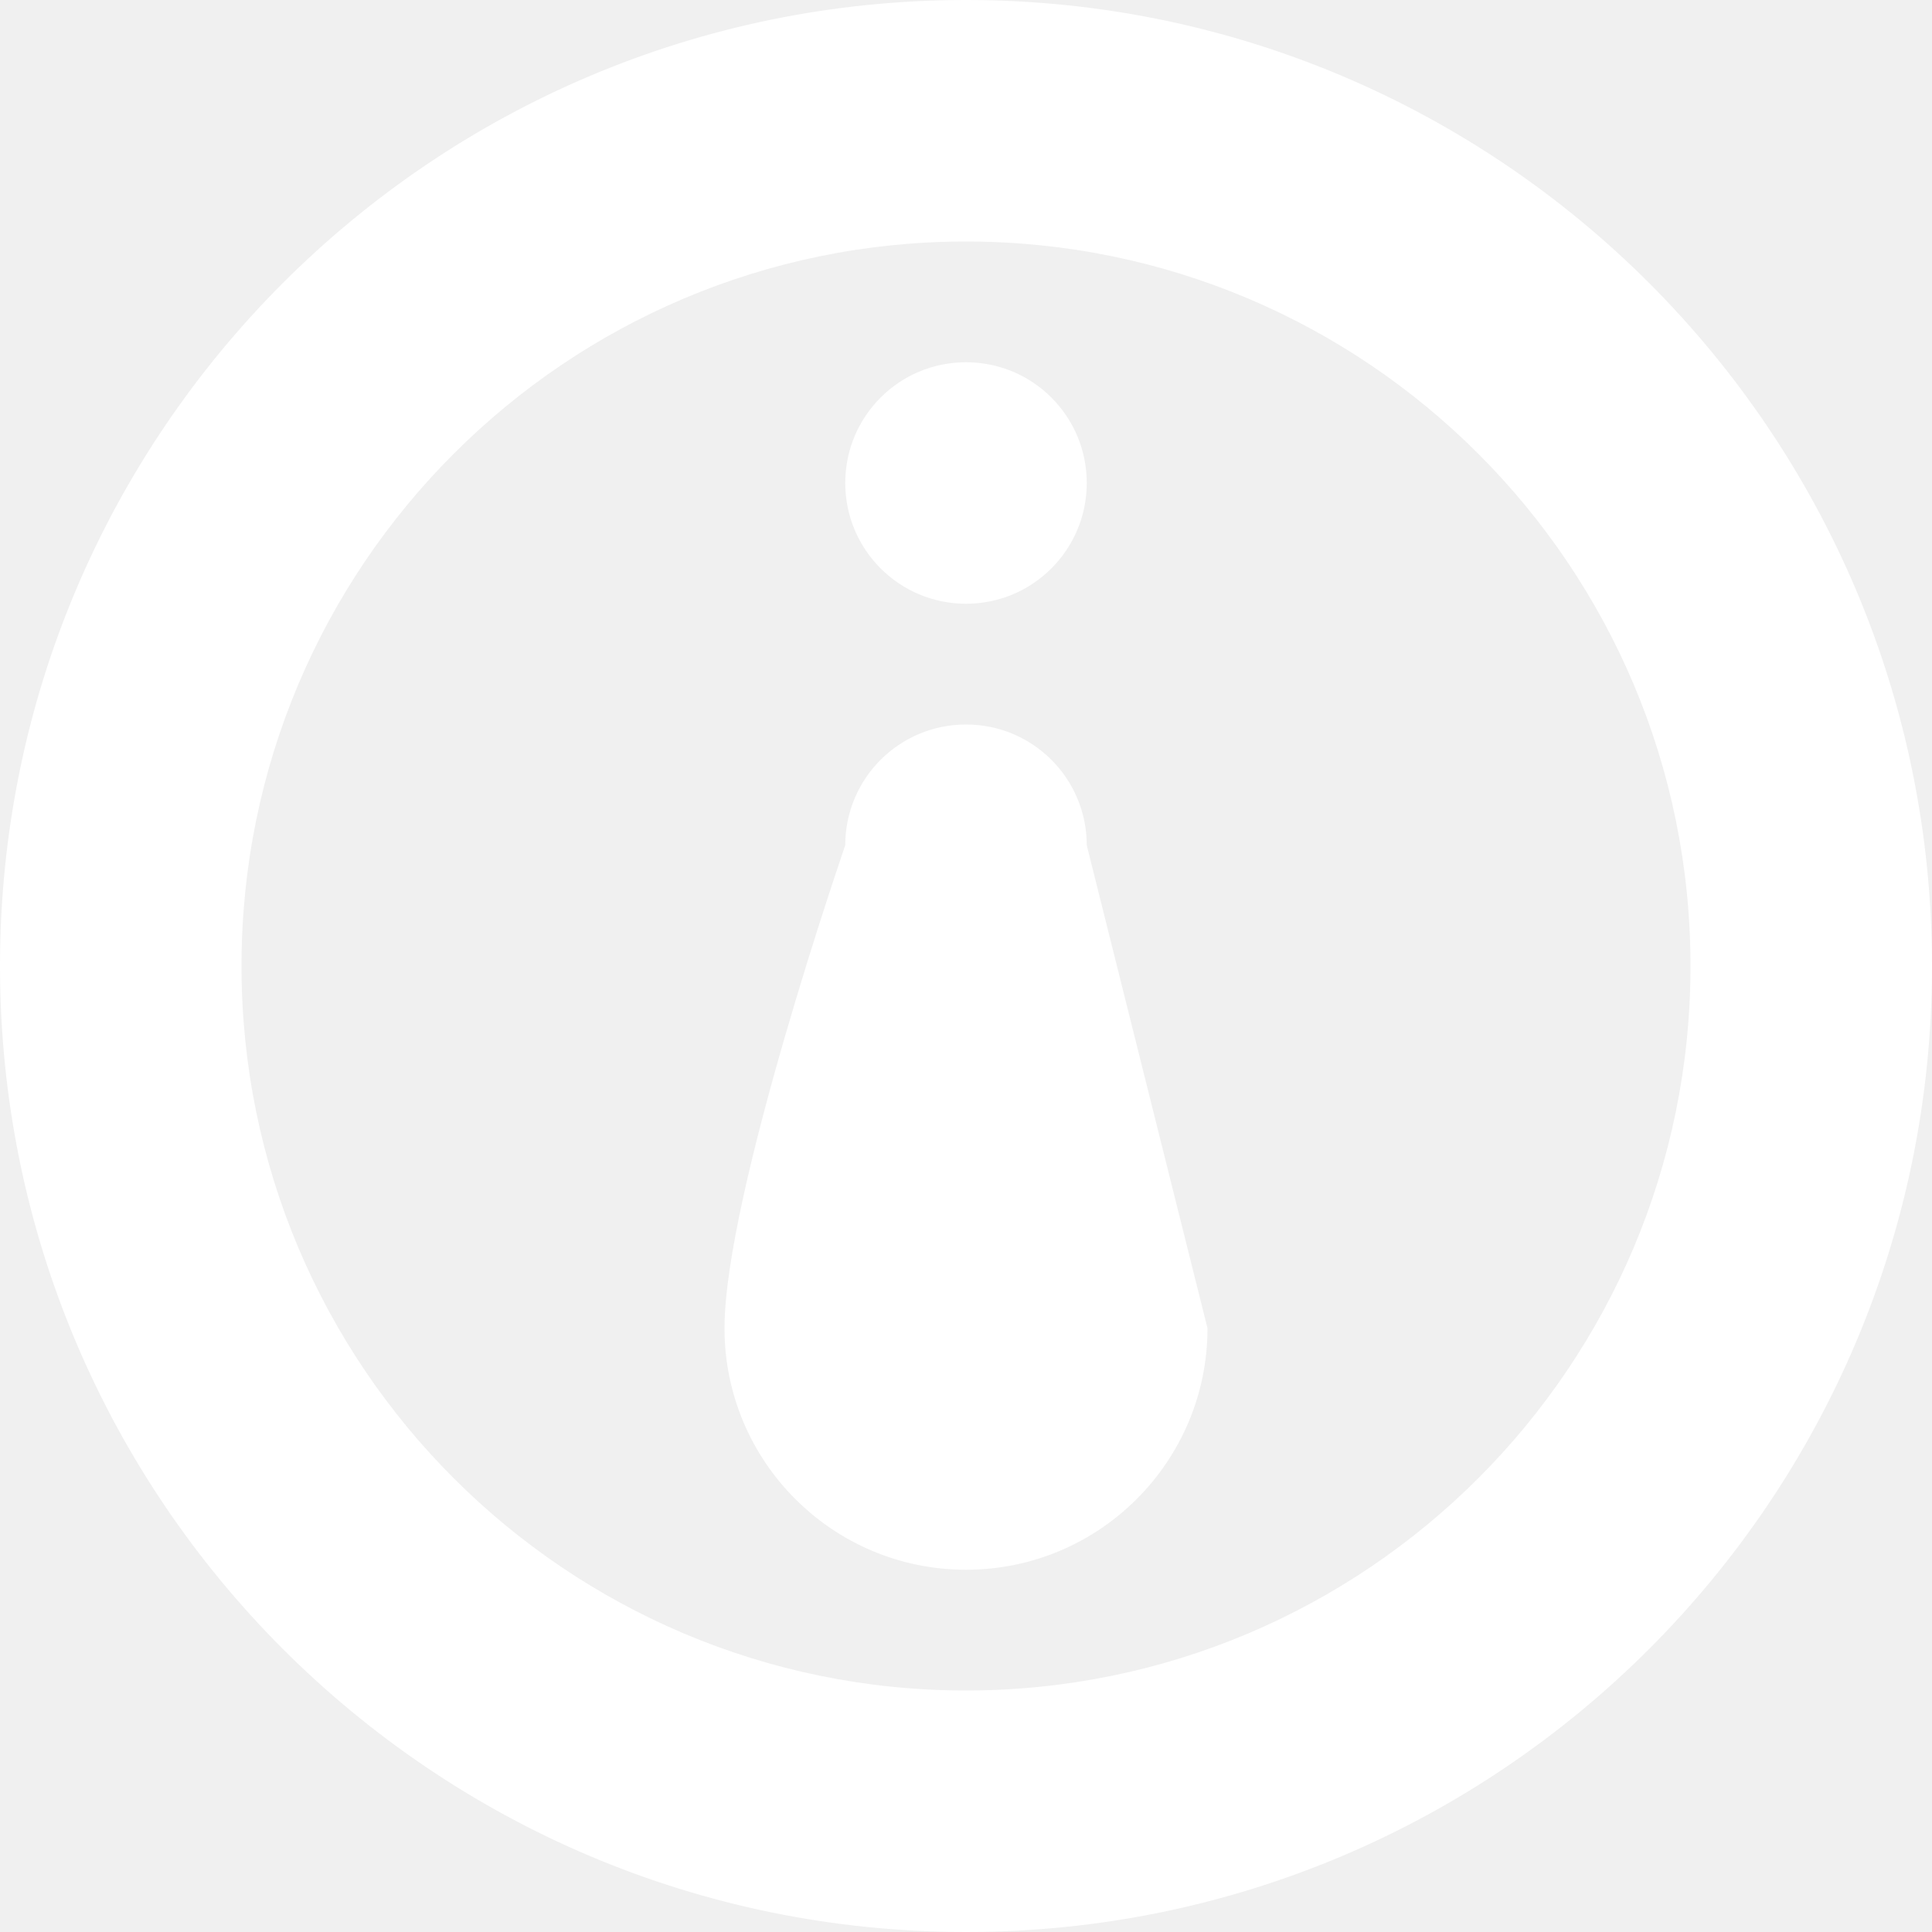
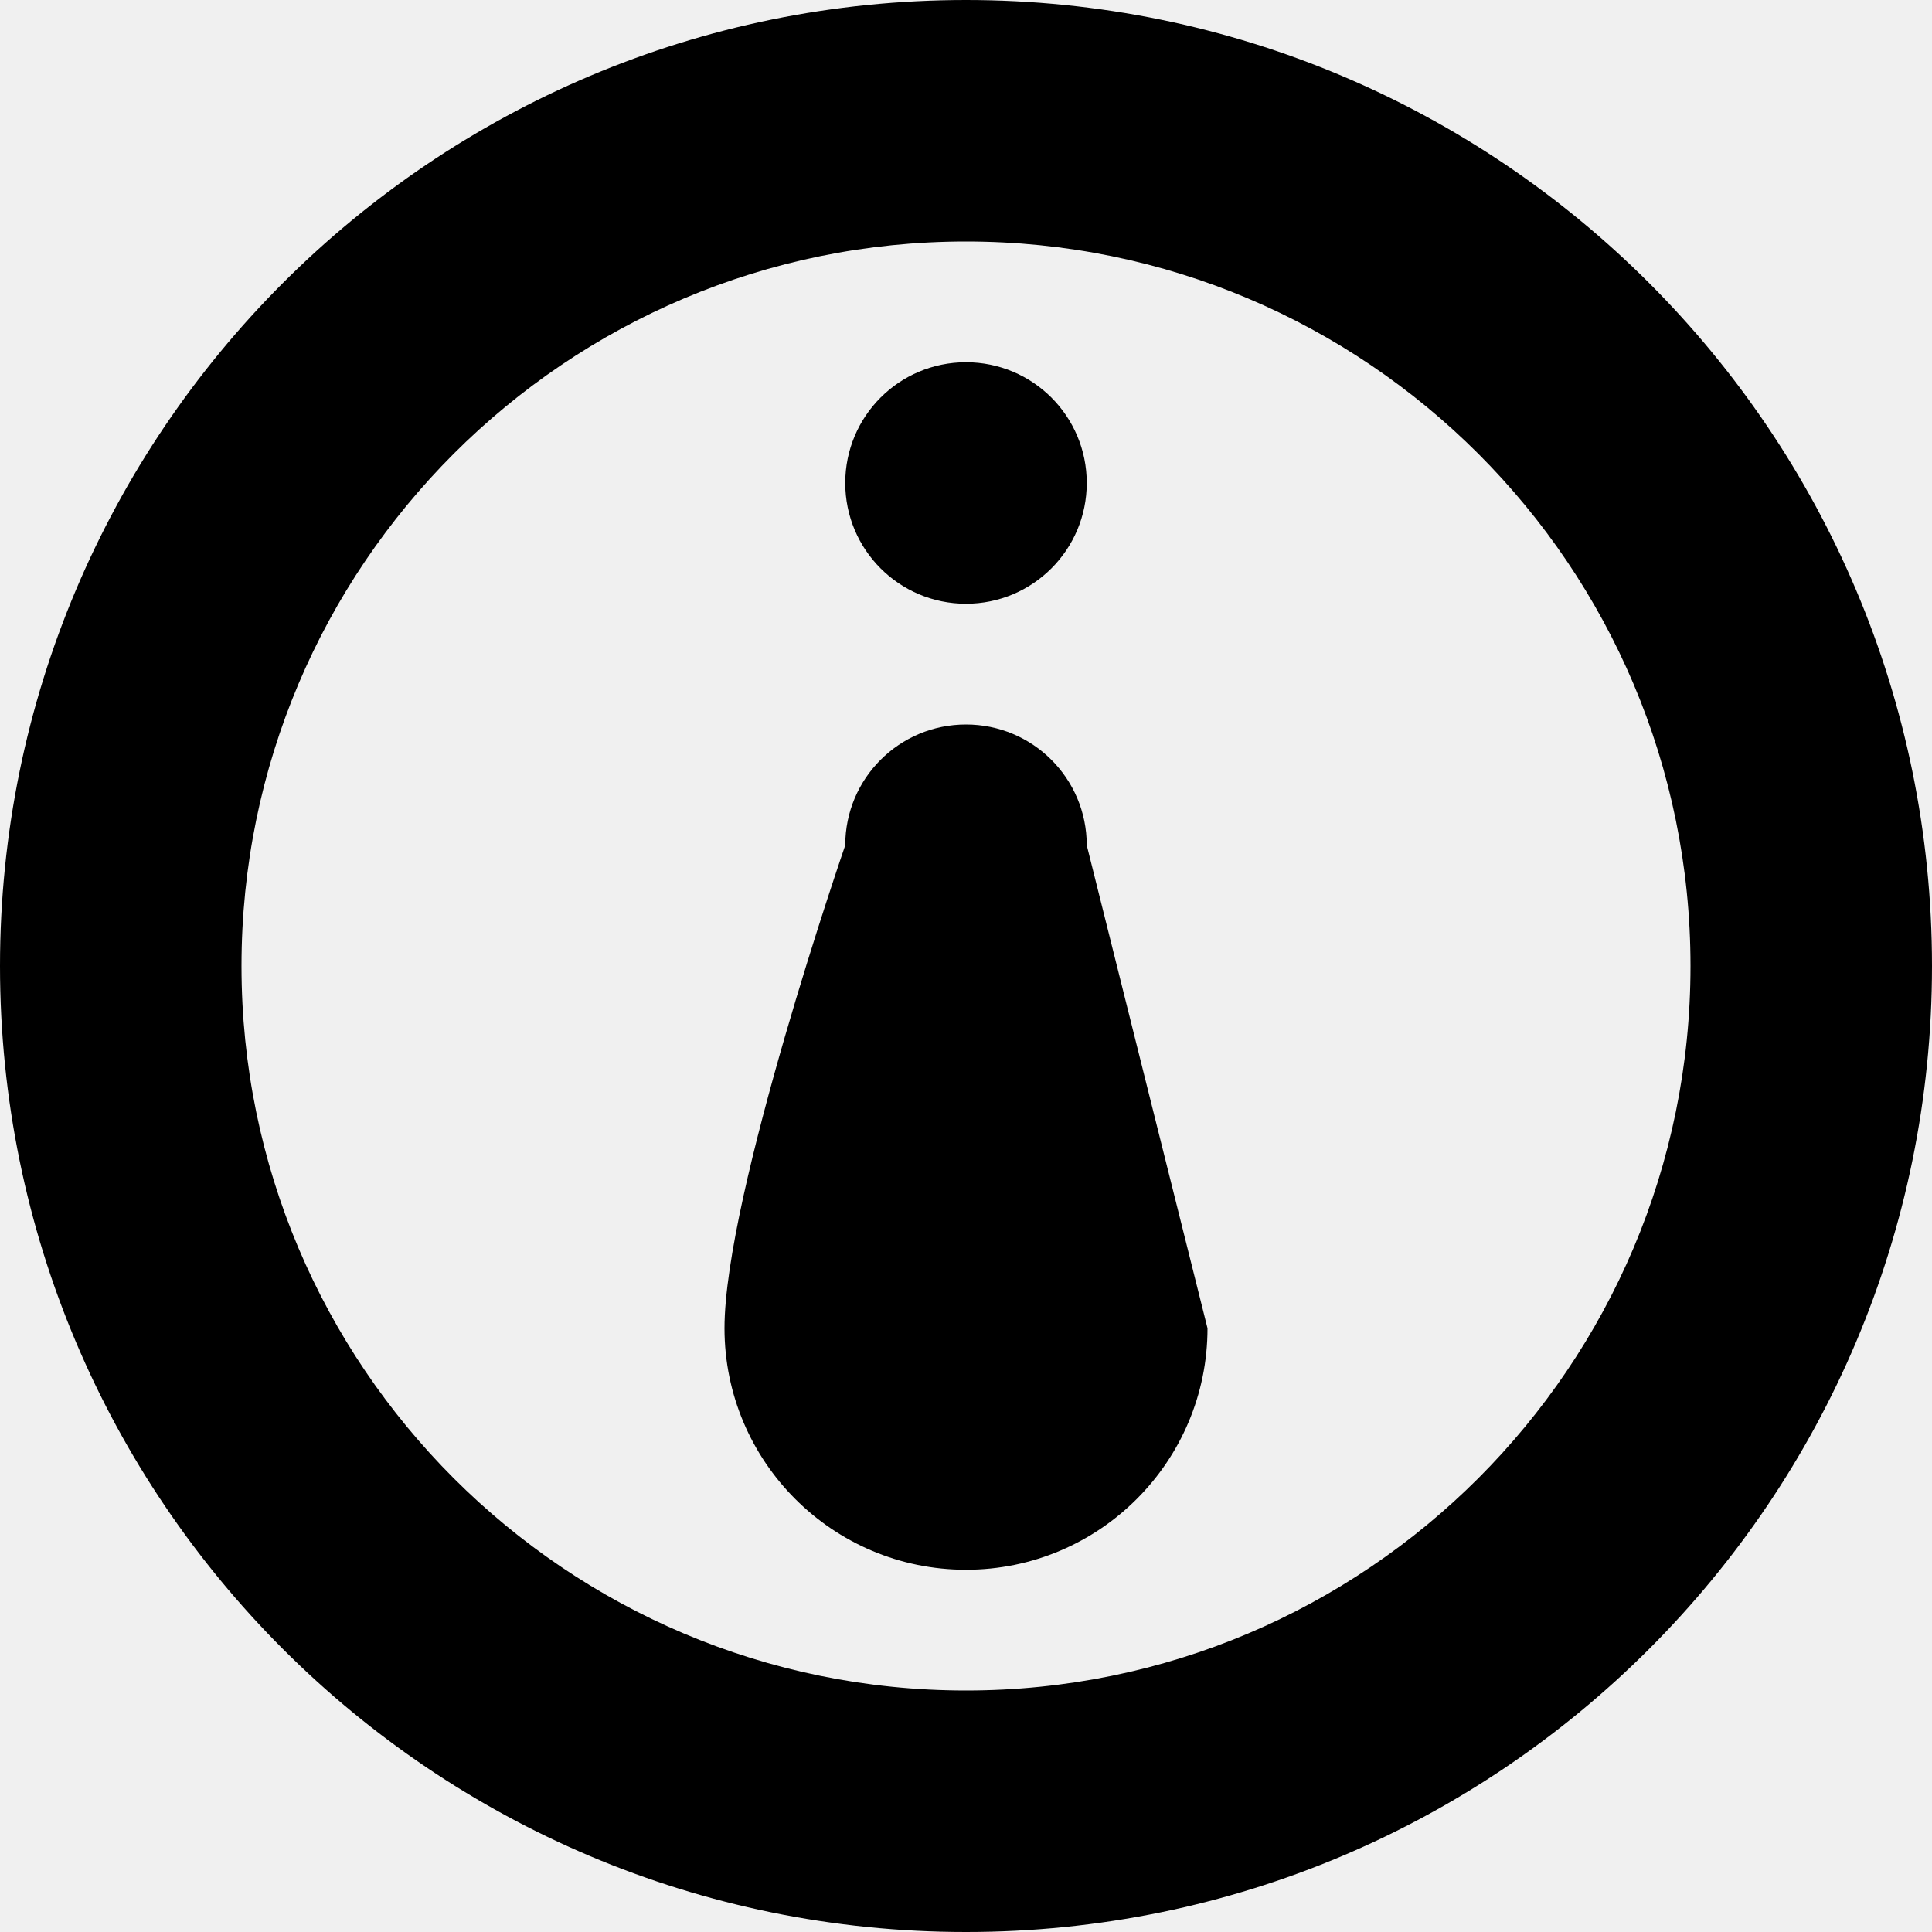
<svg xmlns="http://www.w3.org/2000/svg" version="1.1" id="Layer_1" x="0px" y="0px" width="48px" height="48px" viewBox="0 0 48 48" enable-background="new 0 0 48 48" xml:space="preserve">
-   <path fill="#FFFFFF" d="M48,24c0,13.254-10.746,24-24,24S0,37.254,0,24S10.746,0,24,0S48,10.746,48,24z M42,24  c0-9.939-8.061-18-18-18S6,14.061,6,24s8.061,18,18,18S42,33.939,42,24z M27,21l3,12c0,3.312-2.688,6-6,6s-6-2.688-6-6s3-12,3-12  c0-1.659,1.341-3,3-3S27,19.341,27,21z M21,12c0-1.659,1.341-3,3-3s3,1.341,3,3c0,1.656-1.341,3-3,3S21,13.656,21,12z" />
+   <path d="M48,24c0,13.254-10.746,24-24,24S0,37.254,0,24S10.746,0,24,0S48,10.746,48,24z M42,24c0-9.939-8.061-18-18-18  S6,14.061,6,24s8.061,18,18,18S42,33.939,42,24z M27,21l3,12c0,3.312-2.688,6-6,6s-6-2.688-6-6s3-12,3-12c0-1.659,1.341-3,3-3  S27,19.341,27,21z M21,12c0-1.659,1.341-3,3-3s3,1.341,3,3c0,1.656-1.341,3-3,3S21,13.656,21,12z" />
</svg>
